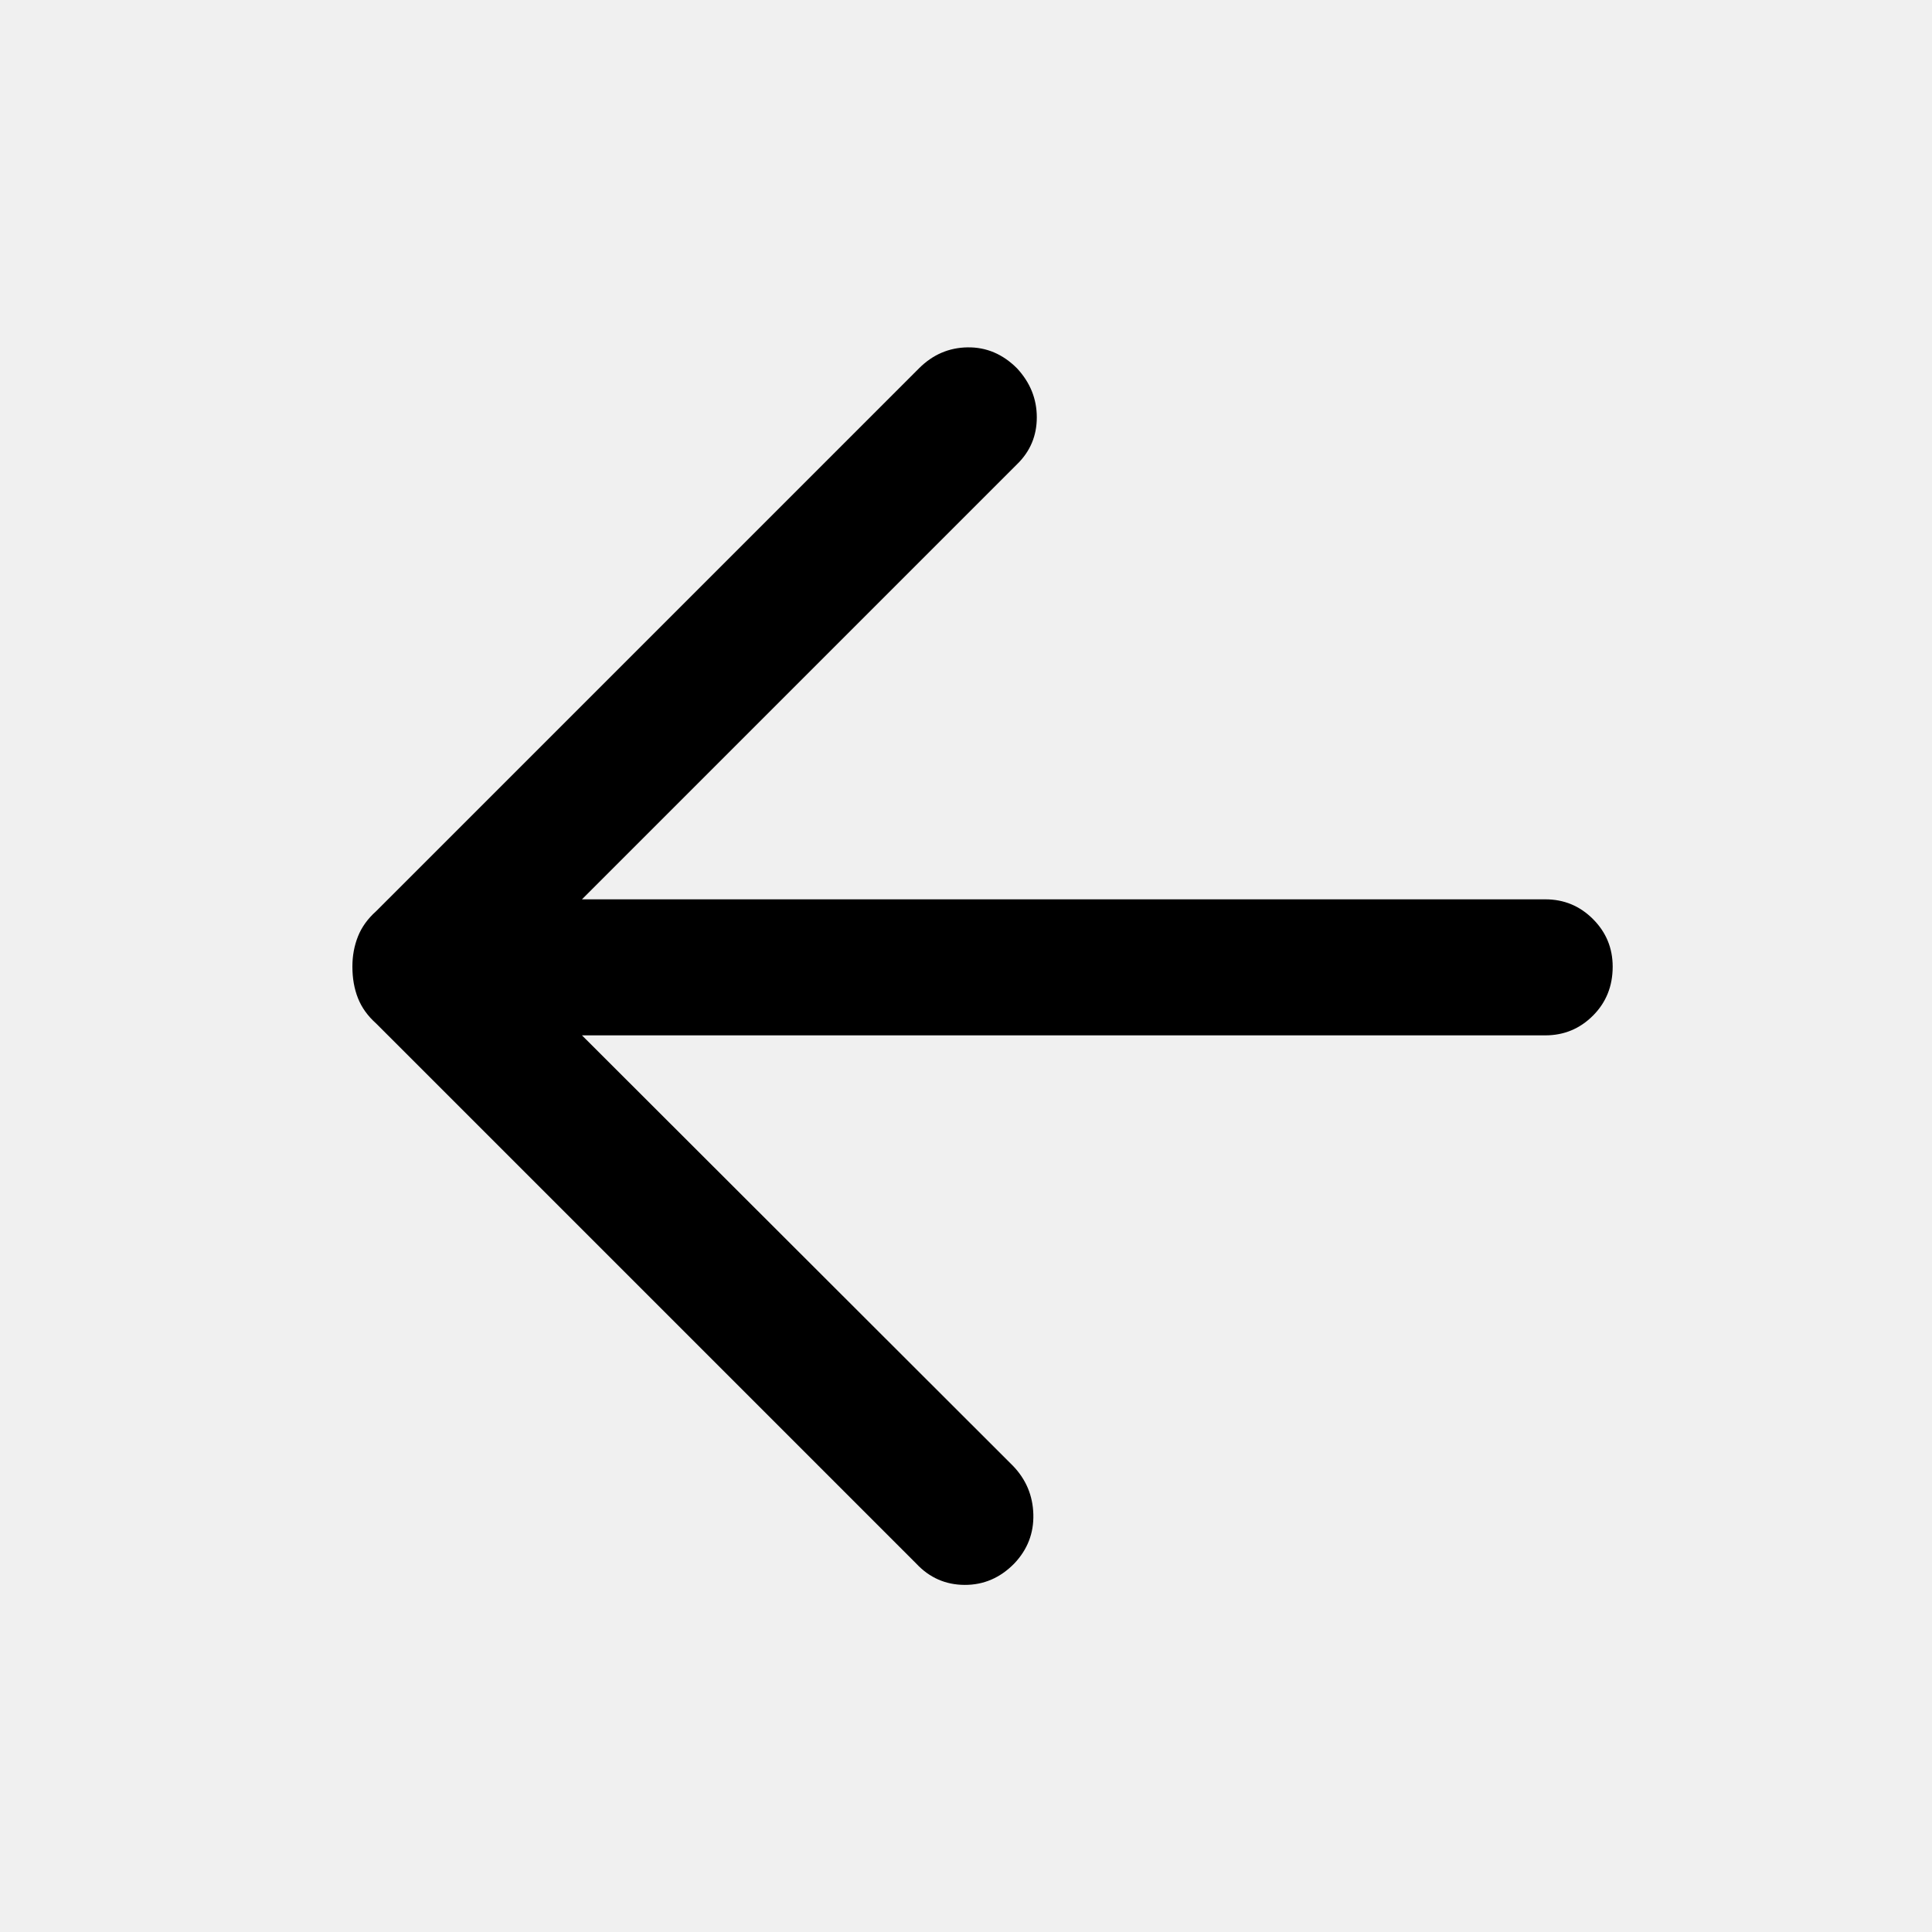
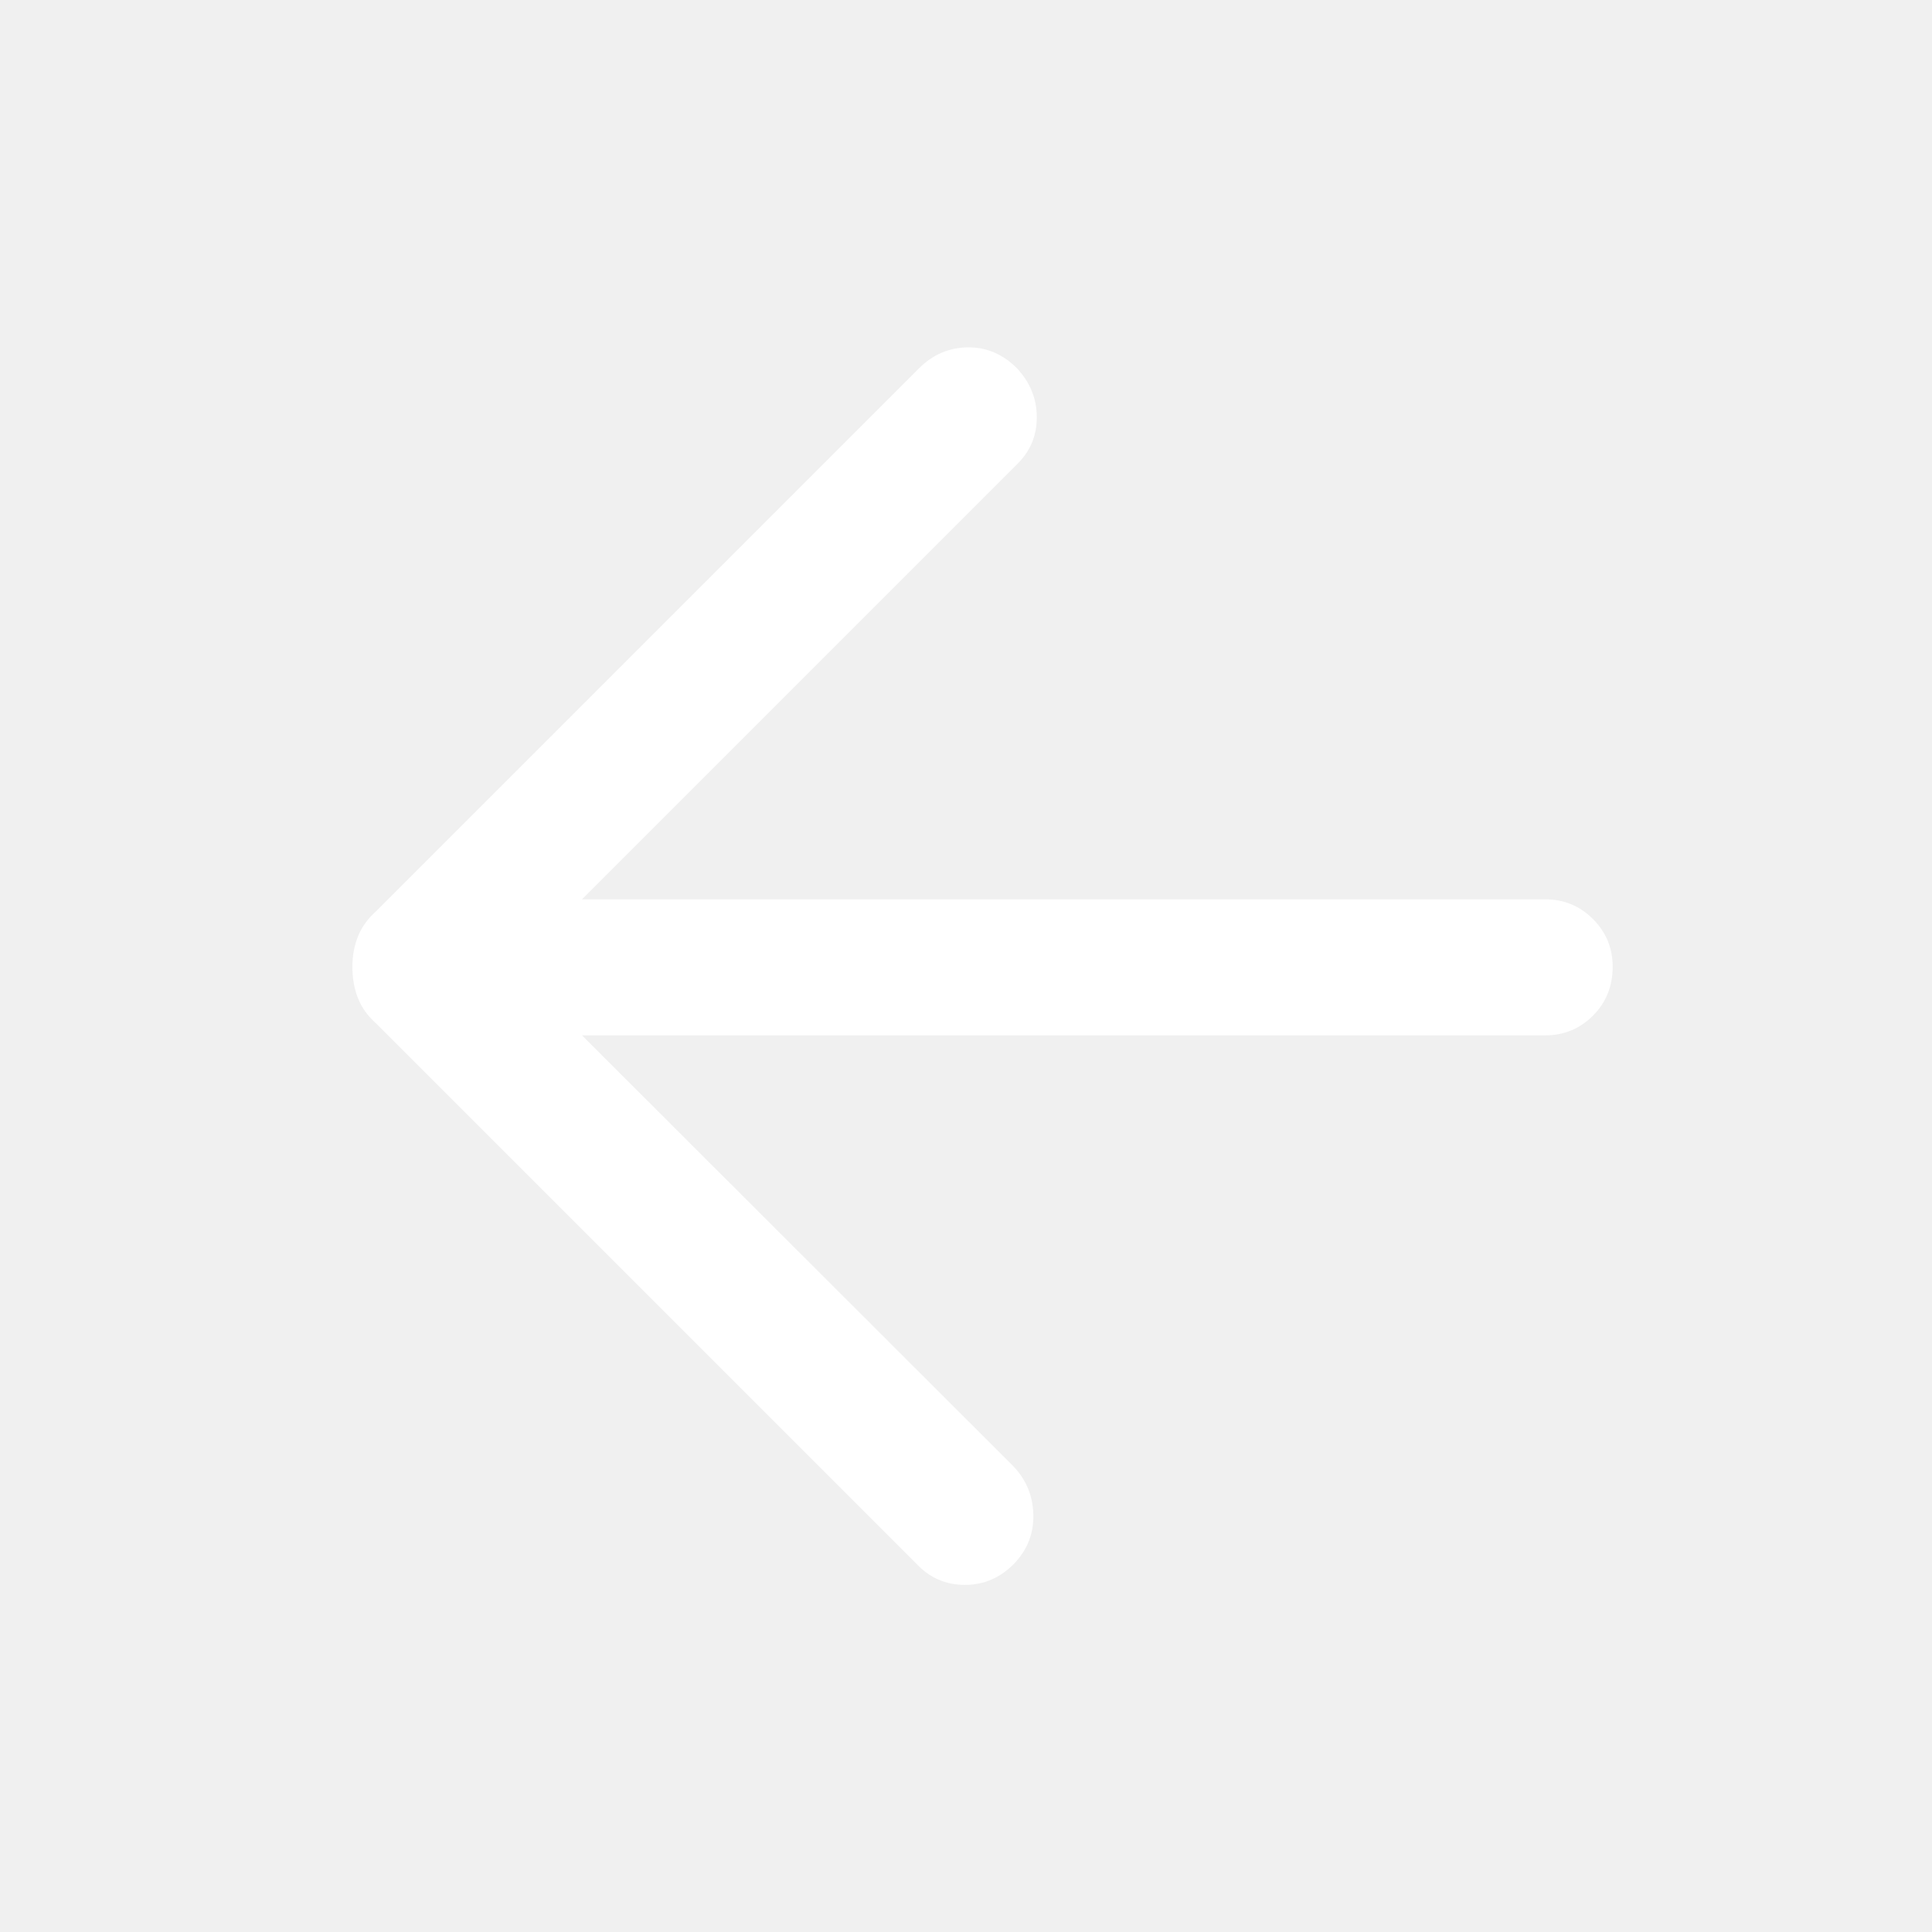
<svg xmlns="http://www.w3.org/2000/svg" height="40" viewBox="0 -960 960 960" width="40">
-   <path d="M289.178-445.539 503.23-231.744q9.846 10.149 10.231 24.19.384 14.04-9.436 24.416-10.487 10.726-24.692 10.662-14.204-.064-24.025-10.551l-268.44-268.441q-6.225-5.558-8.995-12.541-2.769-6.983-2.769-15.692 0-8.043 2.769-14.991 2.77-6.949 8.995-12.507l269.774-269.774q10.23-10.231 24.178-10.423 13.949-.192 24.538 10.423 9.821 10.589 9.821 24.345 0 13.756-9.821 23.32l-216.18 216.181h478.693q13.865 0 23.663 9.799t9.798 23.666q0 14.533-9.798 24.328t-23.663 9.795H289.178Z" />
+   <path d="M289.178-445.539 503.23-231.744q9.846 10.149 10.231 24.19.384 14.04-9.436 24.416-10.487 10.726-24.692 10.662-14.204-.064-24.025-10.551l-268.44-268.441q-6.225-5.558-8.995-12.541-2.769-6.983-2.769-15.692 0-8.043 2.769-14.991 2.77-6.949 8.995-12.507l269.774-269.774q10.23-10.231 24.178-10.423 13.949-.192 24.538 10.423 9.821 10.589 9.821 24.345 0 13.756-9.821 23.32l-216.18 216.181h478.693q13.865 0 23.663 9.799t9.798 23.666q0 14.533-9.798 24.328t-23.663 9.795H289.178Z" fill="#ffffff" />
</svg>
